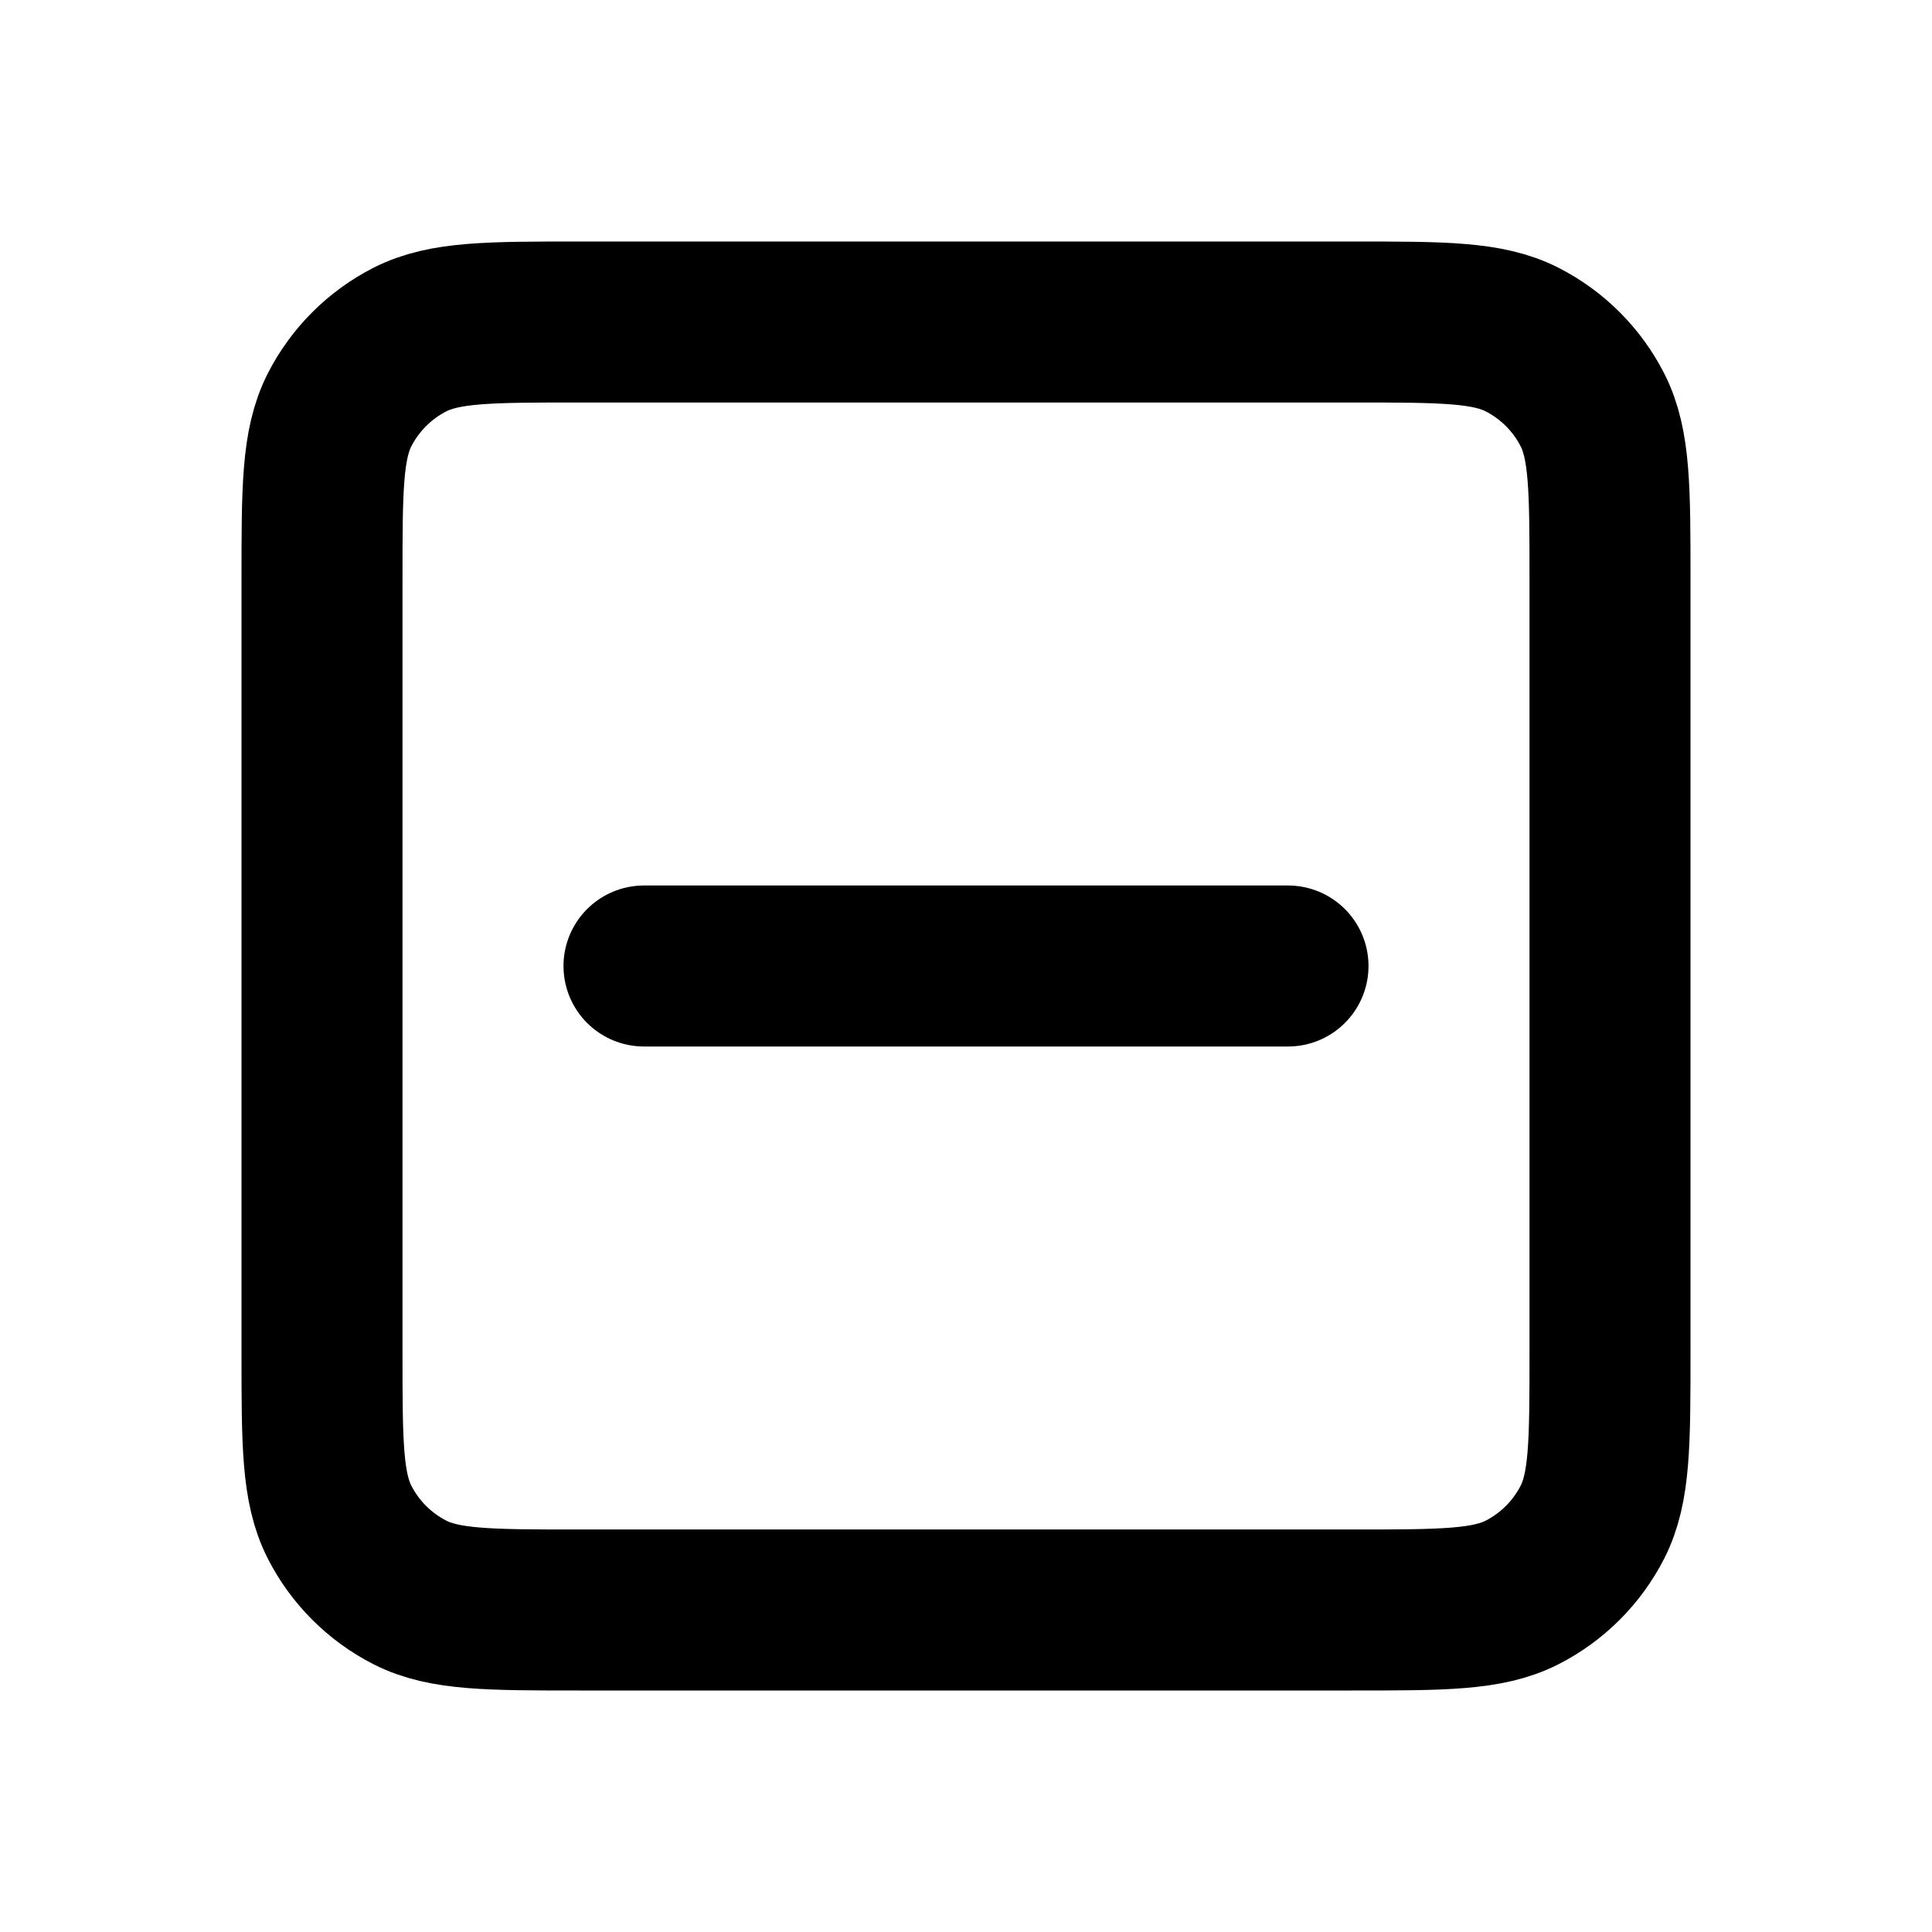
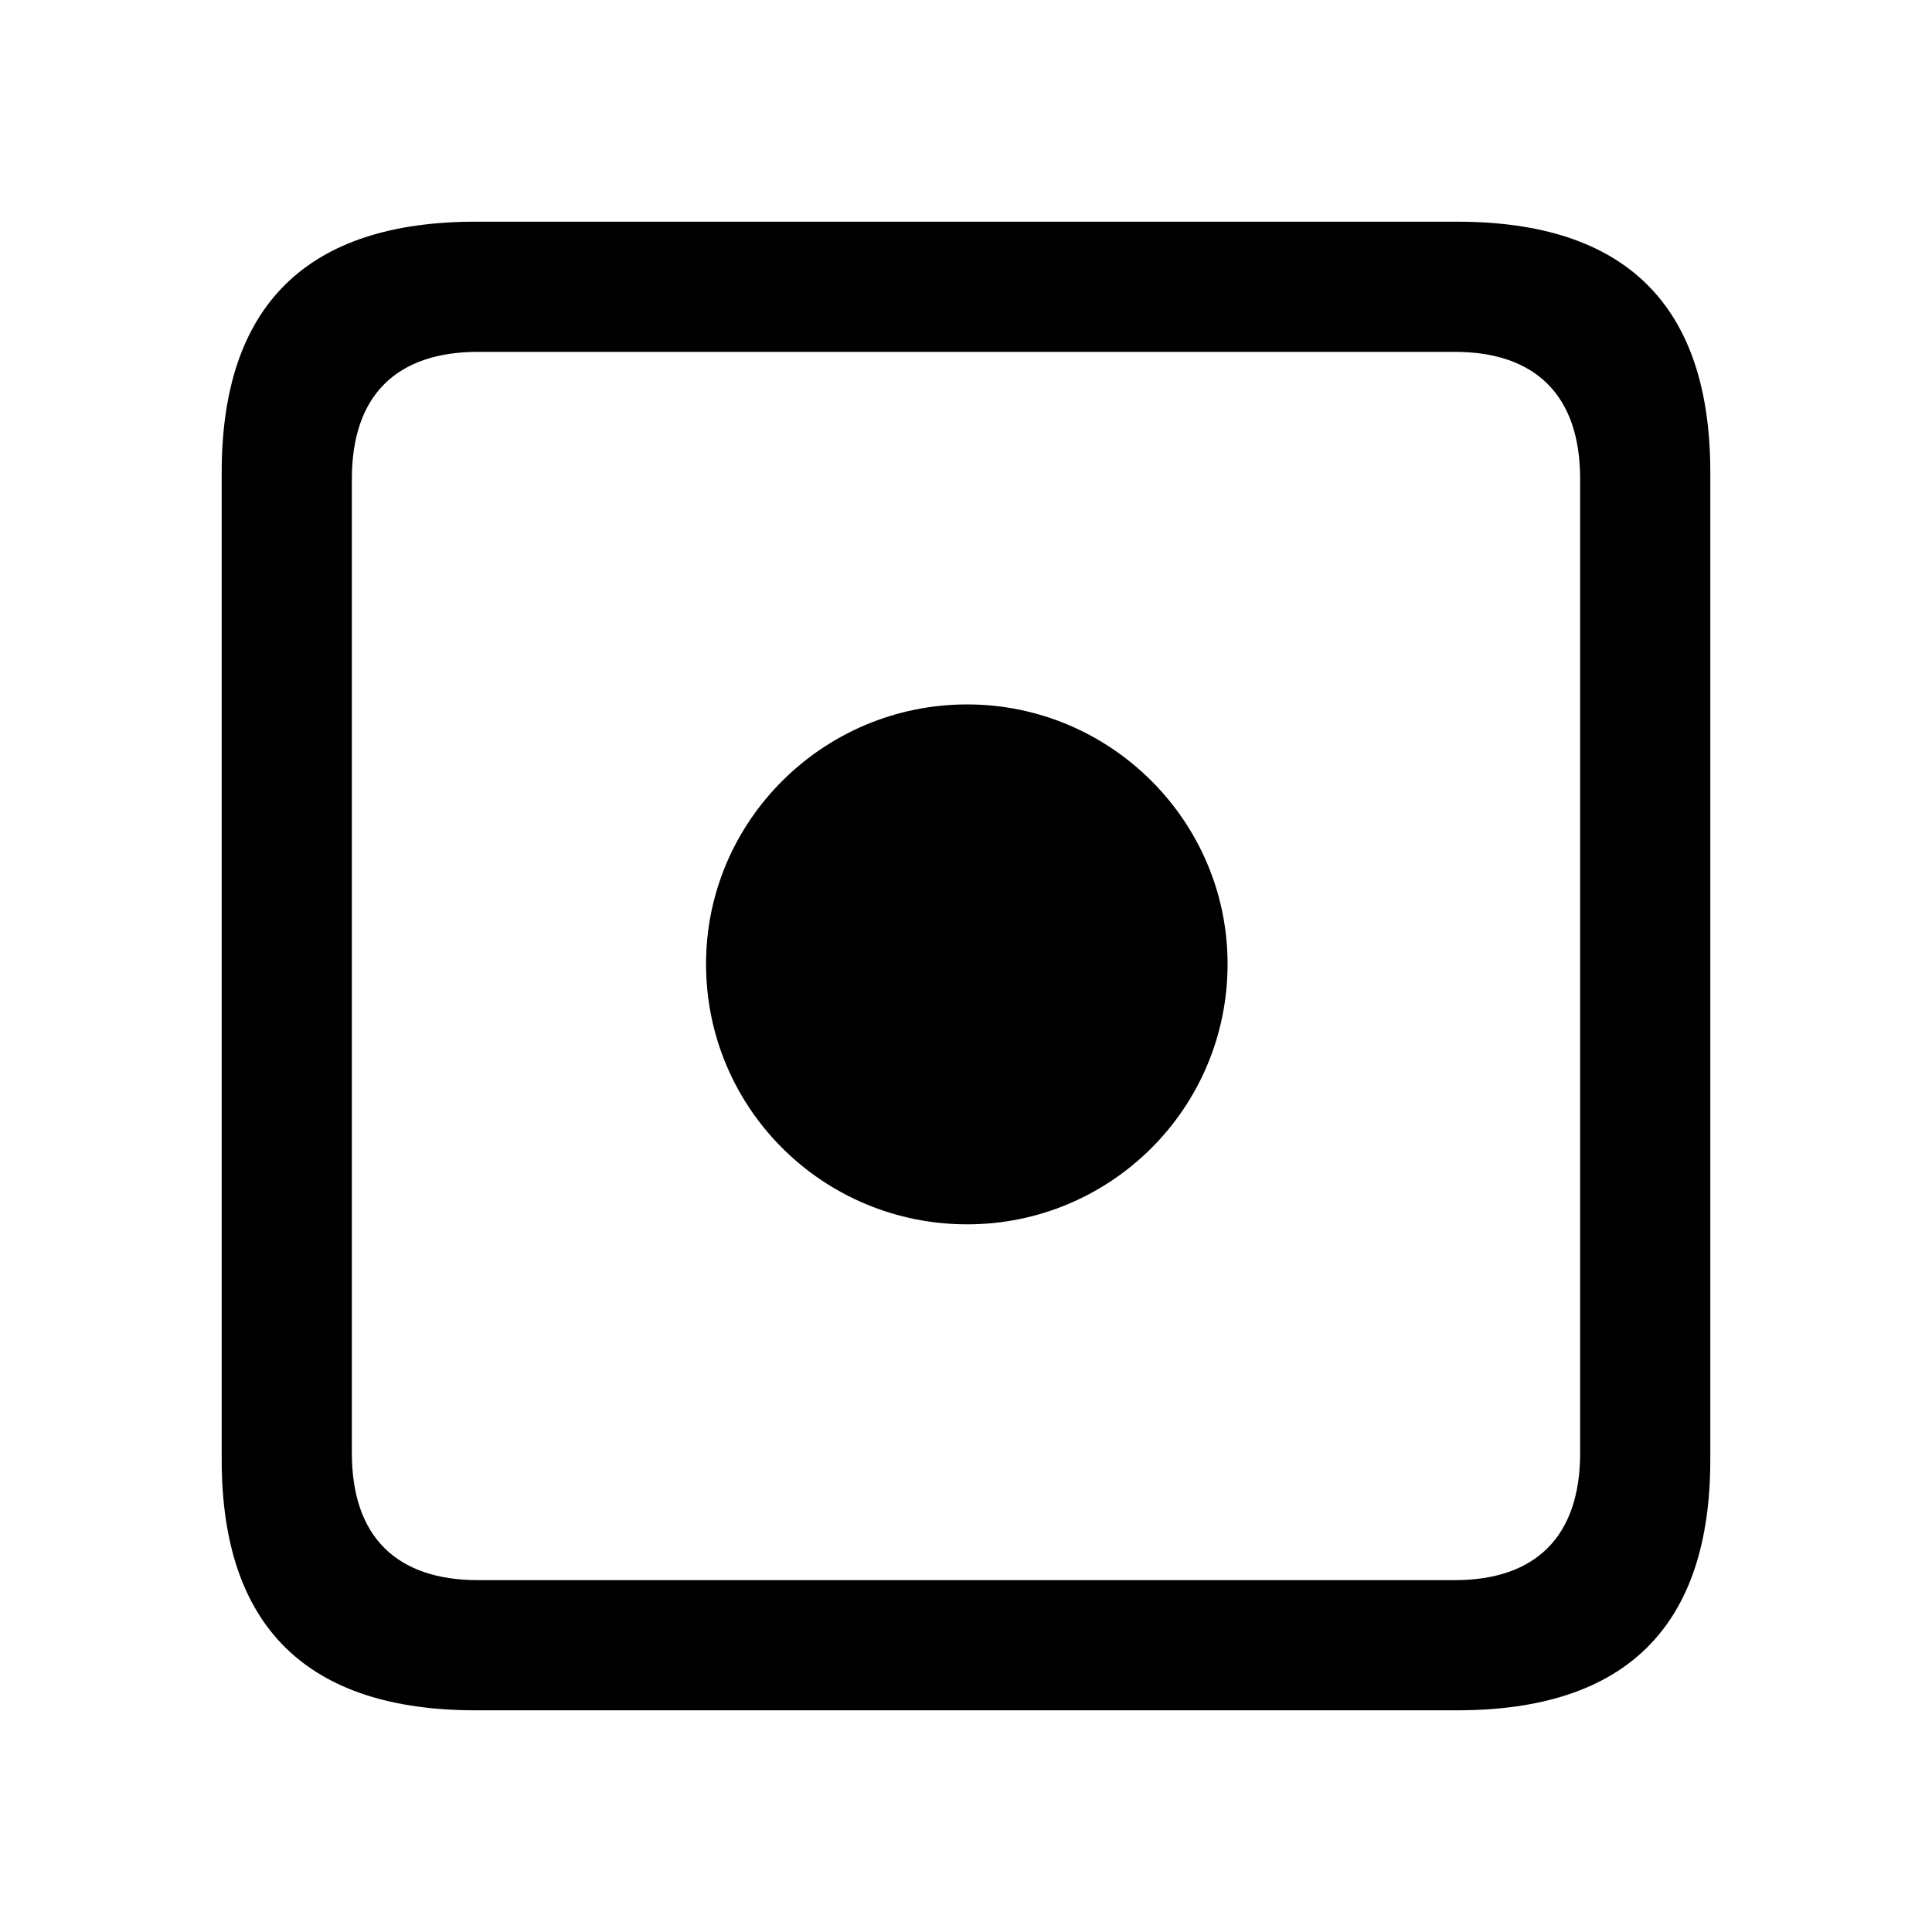
- <svg xmlns="http://www.w3.org/2000/svg" width="800px" height="800px" viewBox="0 0 24 24" fill="none">
-   <path d="M8 12H16M7.2 20H16.8C17.92 20 18.48 20 18.908 19.782C19.284 19.59 19.59 19.284 19.782 18.908C20 18.48 20 17.92 20 16.8V7.2C20 6.08 20 5.52 19.782 5.092C19.59 4.716 19.284 4.41 18.908 4.218C18.48 4 17.92 4 16.8 4H7.2C6.08 4 5.52 4 5.092 4.218C4.716 4.41 4.41 4.716 4.218 5.092C4 5.52 4 6.08 4 7.2V16.8C4 17.92 4 18.48 4.218 18.908C4.41 19.284 4.716 19.59 5.092 19.782C5.52 20 6.08 20 7.2 20Z" stroke="#000000" stroke-width="2" stroke-linecap="round" stroke-linejoin="round" />
+ <svg xmlns="http://www.w3.org/2000/svg" fill="#000000" width="800px" height="800px" viewBox="0 0 56 56">
+   <path d="M 13.785 49.574 L 42.238 49.574 C 47.137 49.574 49.574 47.137 49.574 42.309 L 49.574 13.691 C 49.574 8.863 47.137 6.426 42.238 6.426 L 13.785 6.426 C 8.91 6.426 6.426 8.84 6.426 13.691 L 6.426 42.309 C 6.426 47.16 8.91 49.574 13.785 49.574 Z M 13.855 45.801 C 11.512 45.801 10.199 44.559 10.199 42.121 L 10.199 13.879 C 10.199 11.441 11.512 10.199 13.855 10.199 L 42.168 10.199 C 44.488 10.199 45.801 11.441 45.801 13.879 L 45.801 42.121 C 45.801 44.559 44.488 45.801 42.168 45.801 Z M 28.035 35.488 C 32.184 35.488 35.582 32.137 35.582 27.941 C 35.582 23.793 32.184 20.418 28.035 20.418 C 23.863 20.418 20.465 23.793 20.465 27.941 C 20.465 32.137 23.863 35.488 28.035 35.488 Z" />
</svg>
